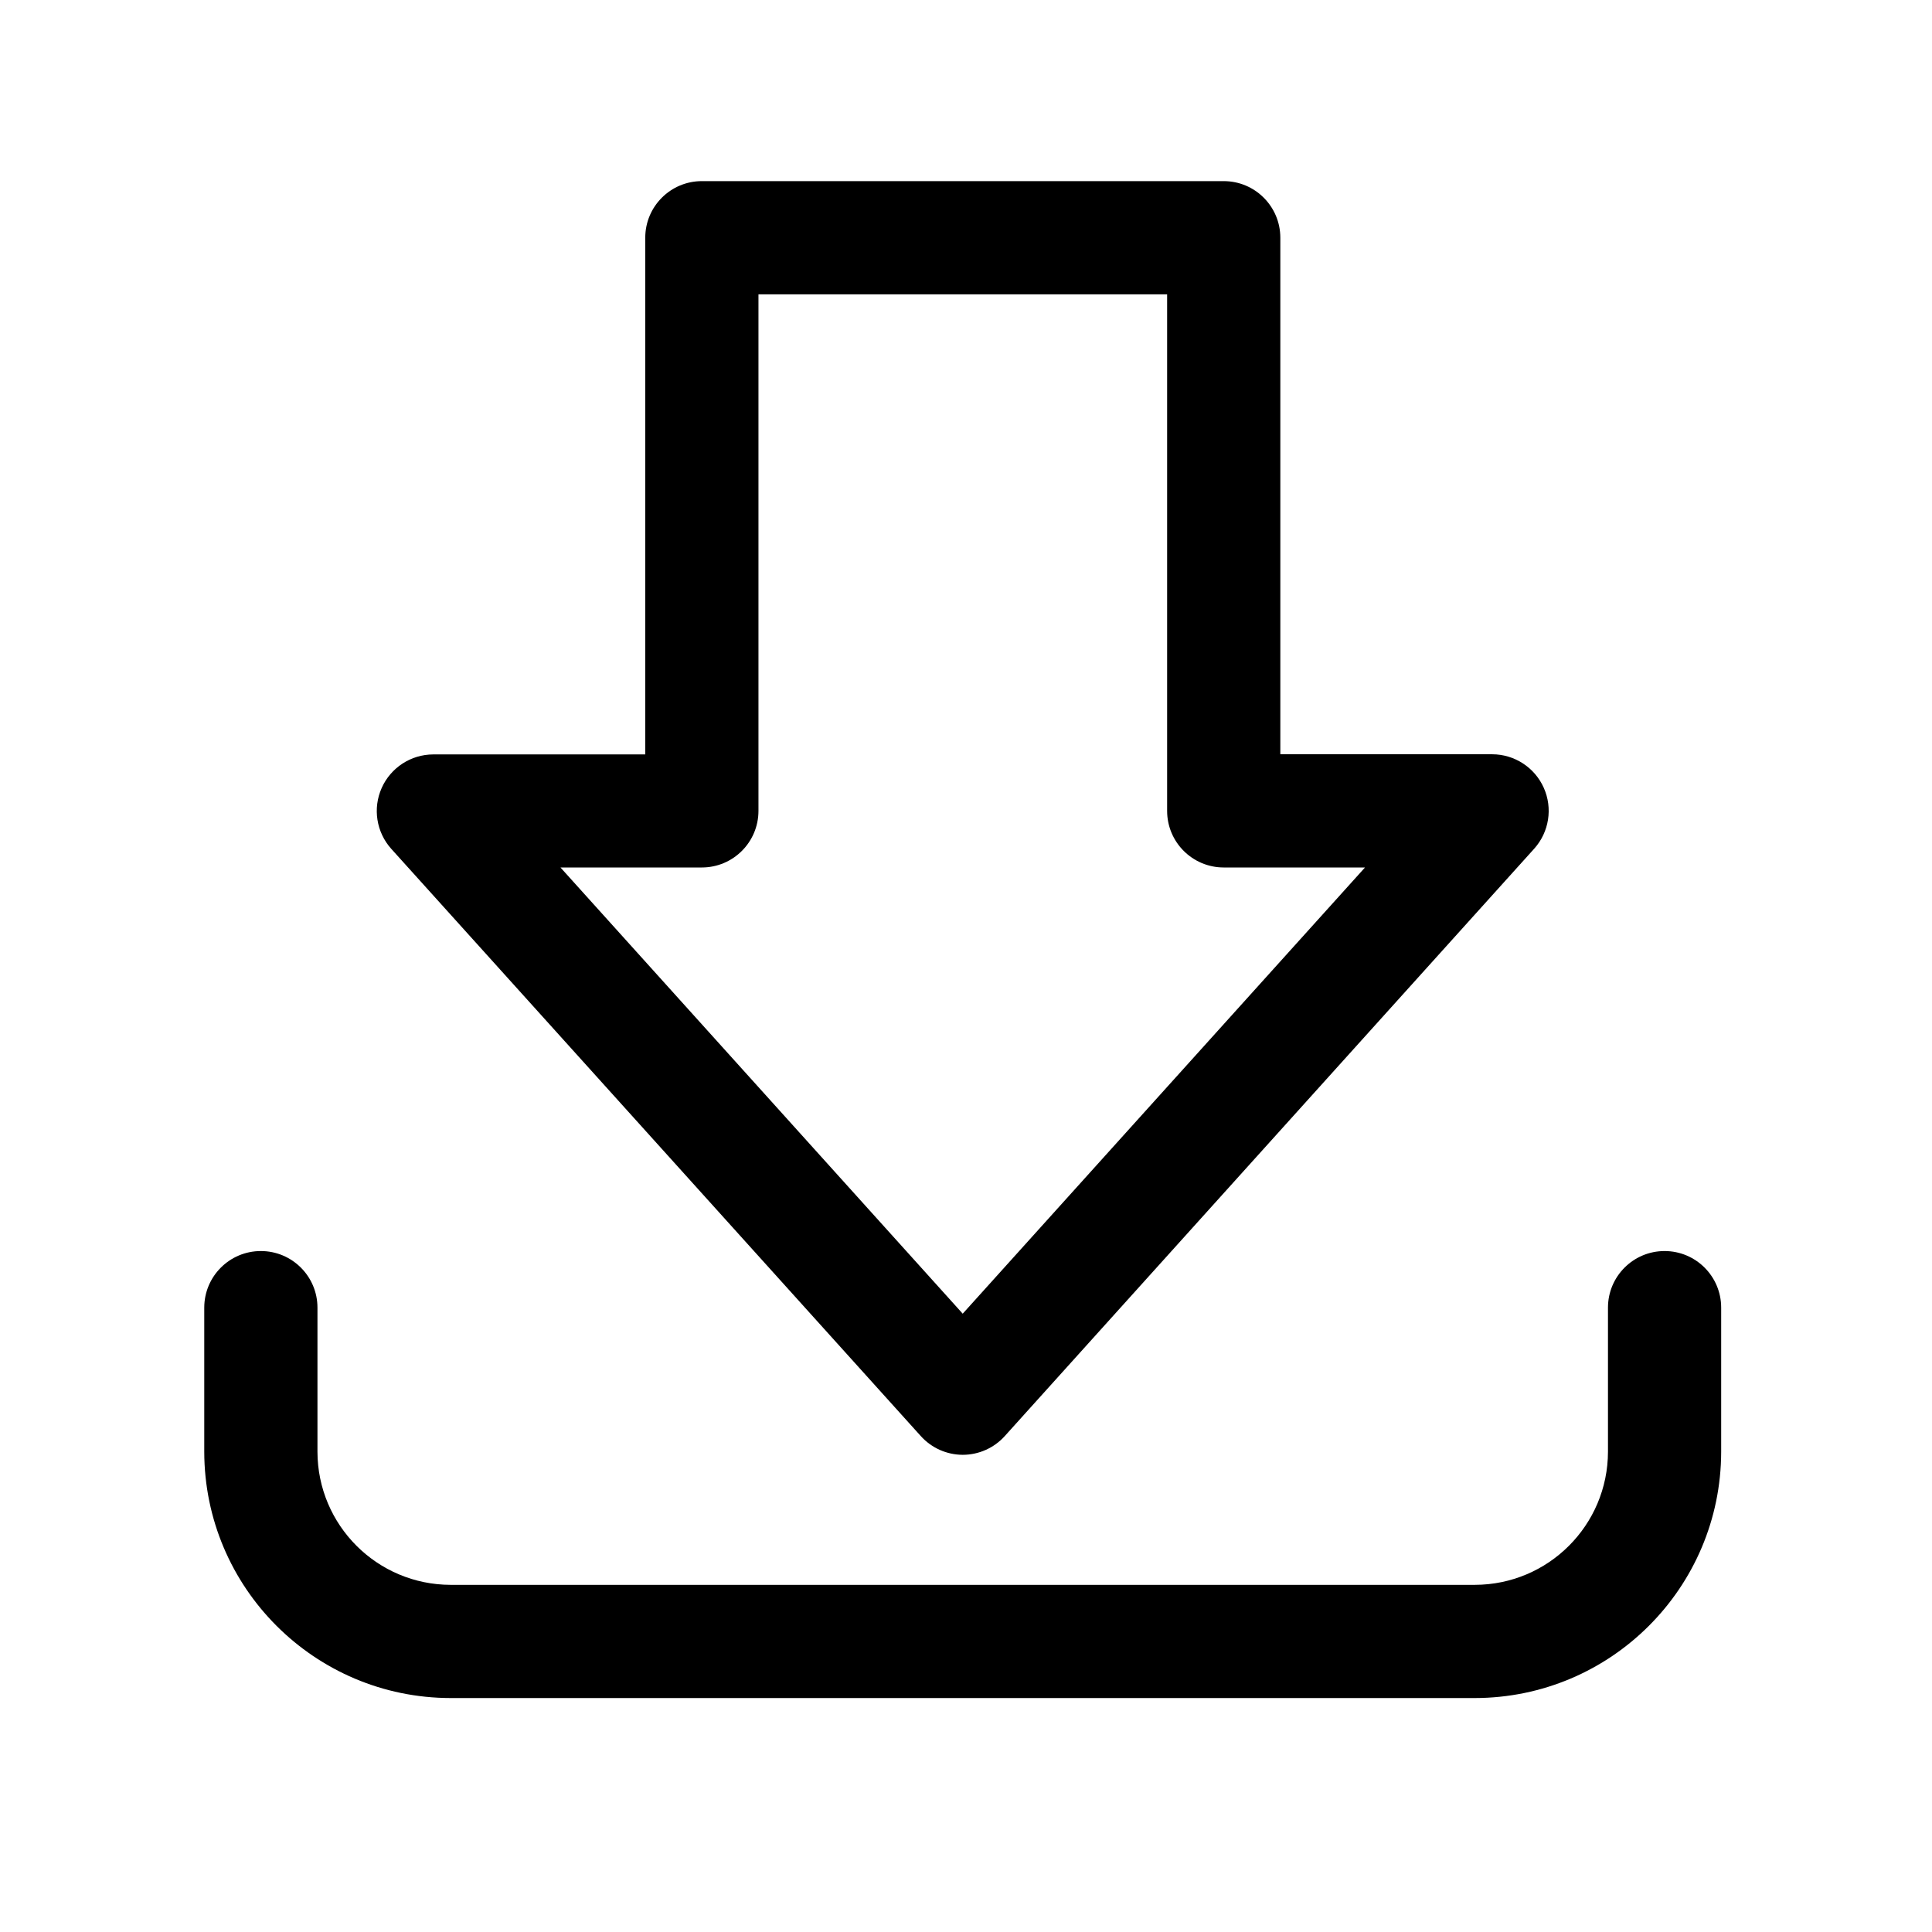
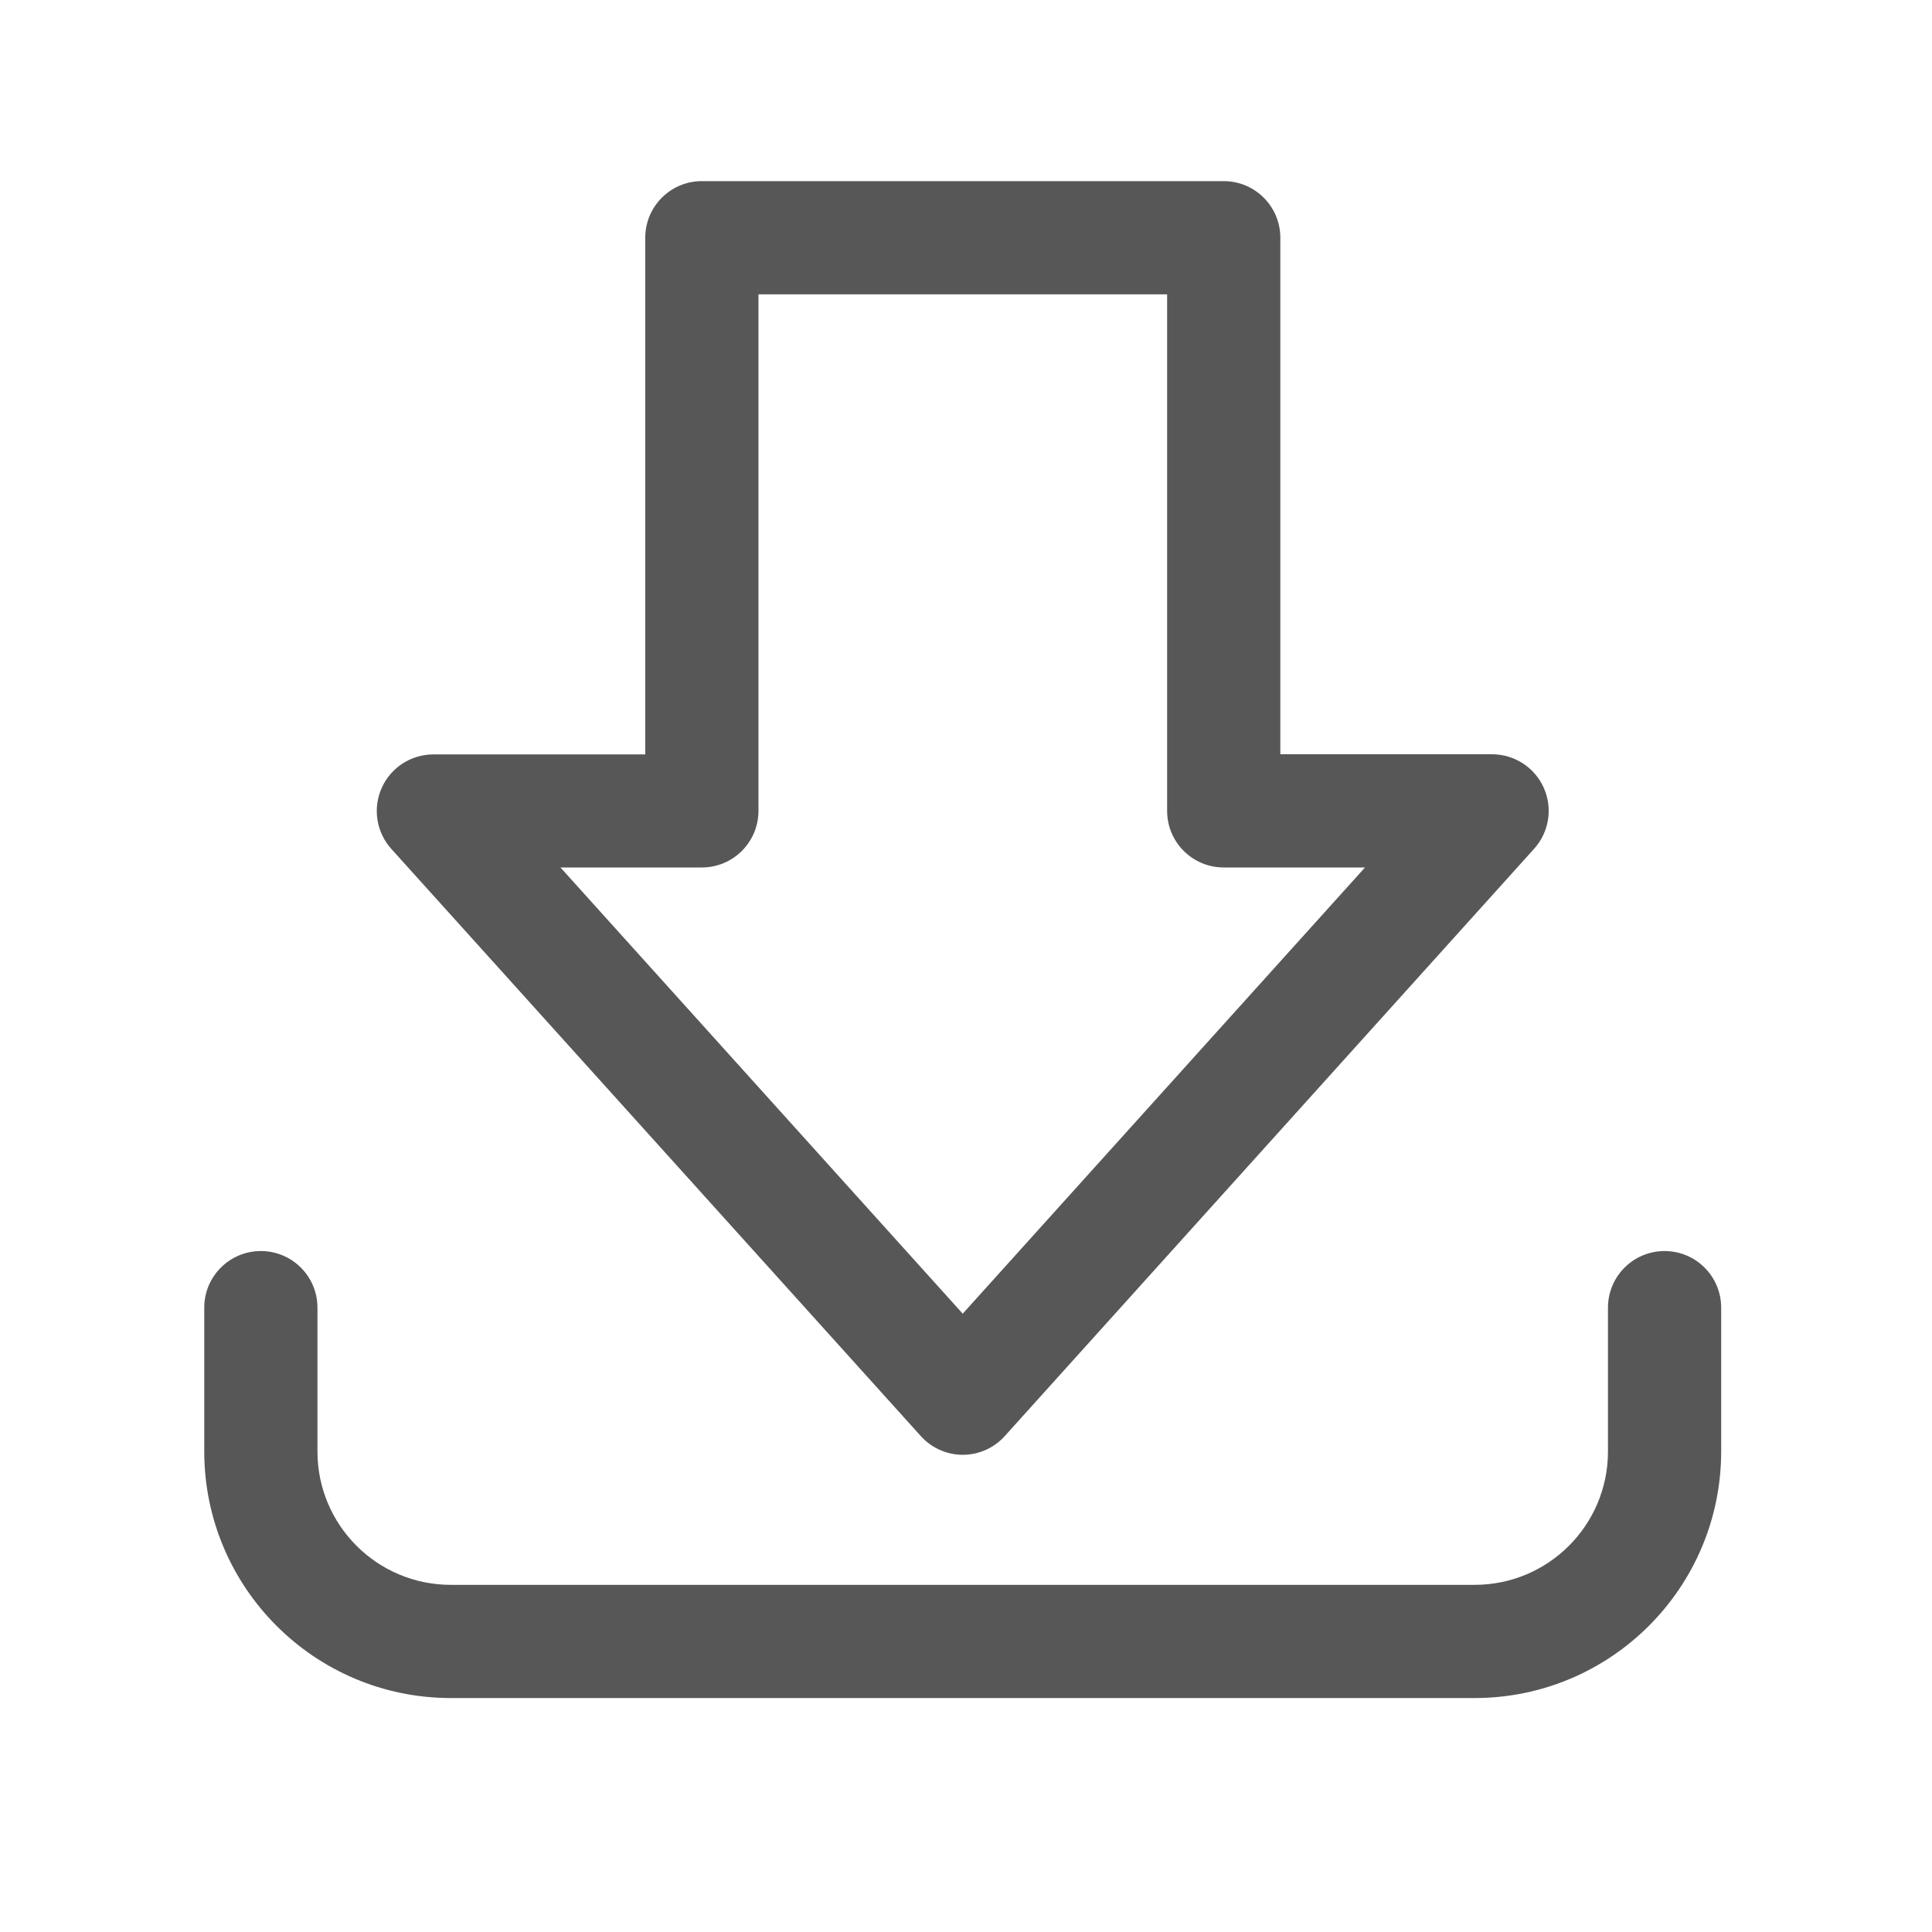
- <svg xmlns="http://www.w3.org/2000/svg" viewBox="0 0 512 512">
+ <svg xmlns="http://www.w3.org/2000/svg" viewBox="0 0 512 512" fill="#575757">
  <g data-name="1" id="_1">
    <path d="M255.13,385.54a15,15,0,0,1-11.14-5L103.67,224.93a15,15,0,0,1,11.14-25H171V63a15,15,0,0,1,15-15H324.3a15,15,0,0,1,15,15V199.89h56.16a15,15,0,0,1,11.14,25L266.27,380.58A15,15,0,0,1,255.13,385.54ZM148.53,229.89l106.6,118.25L361.74,229.89H324.3a15,15,0,0,1-15-15V78H201V214.89a15,15,0,0,1-15,15Z" />
    <path d="M390.84,450H119.43a65.37,65.37,0,0,1-65.3-65.29V346.54a15,15,0,0,1,30,0v38.17A35.34,35.34,0,0,0,119.43,420H390.84a35.33,35.33,0,0,0,35.29-35.29V346.54a15,15,0,0,1,30,0v38.17A65.37,65.37,0,0,1,390.84,450Z" />
  </g>
</svg>
